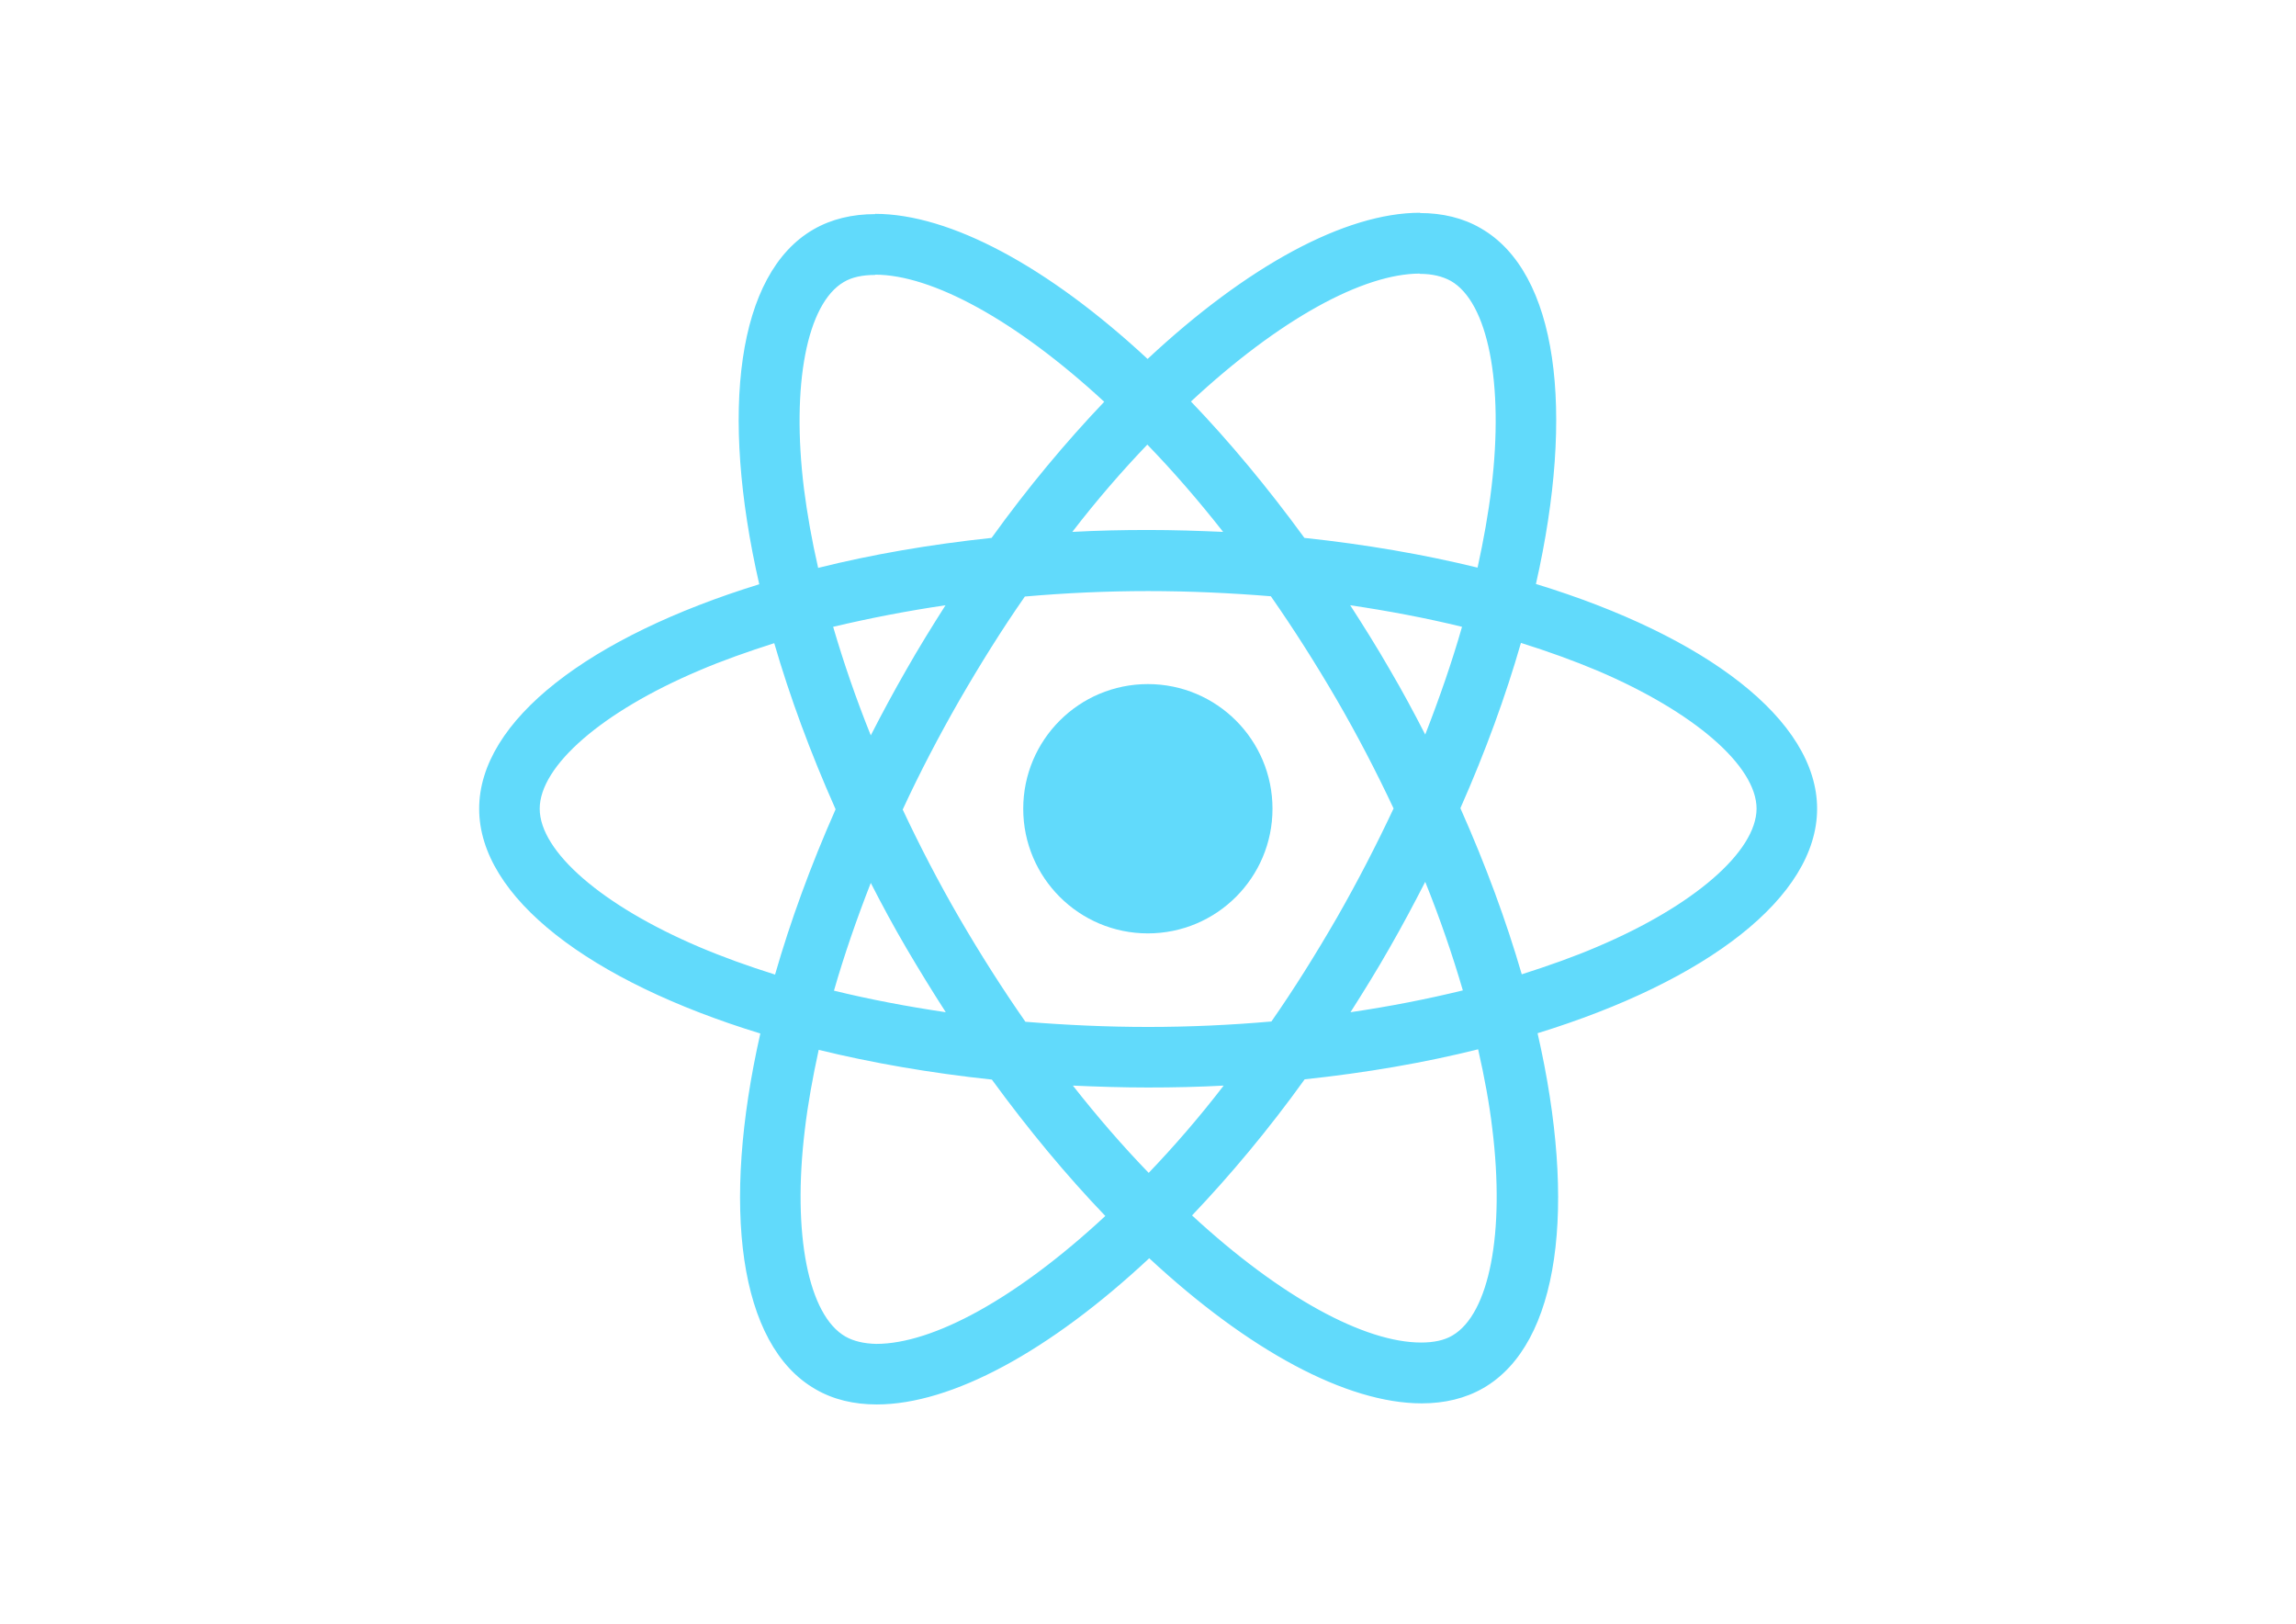
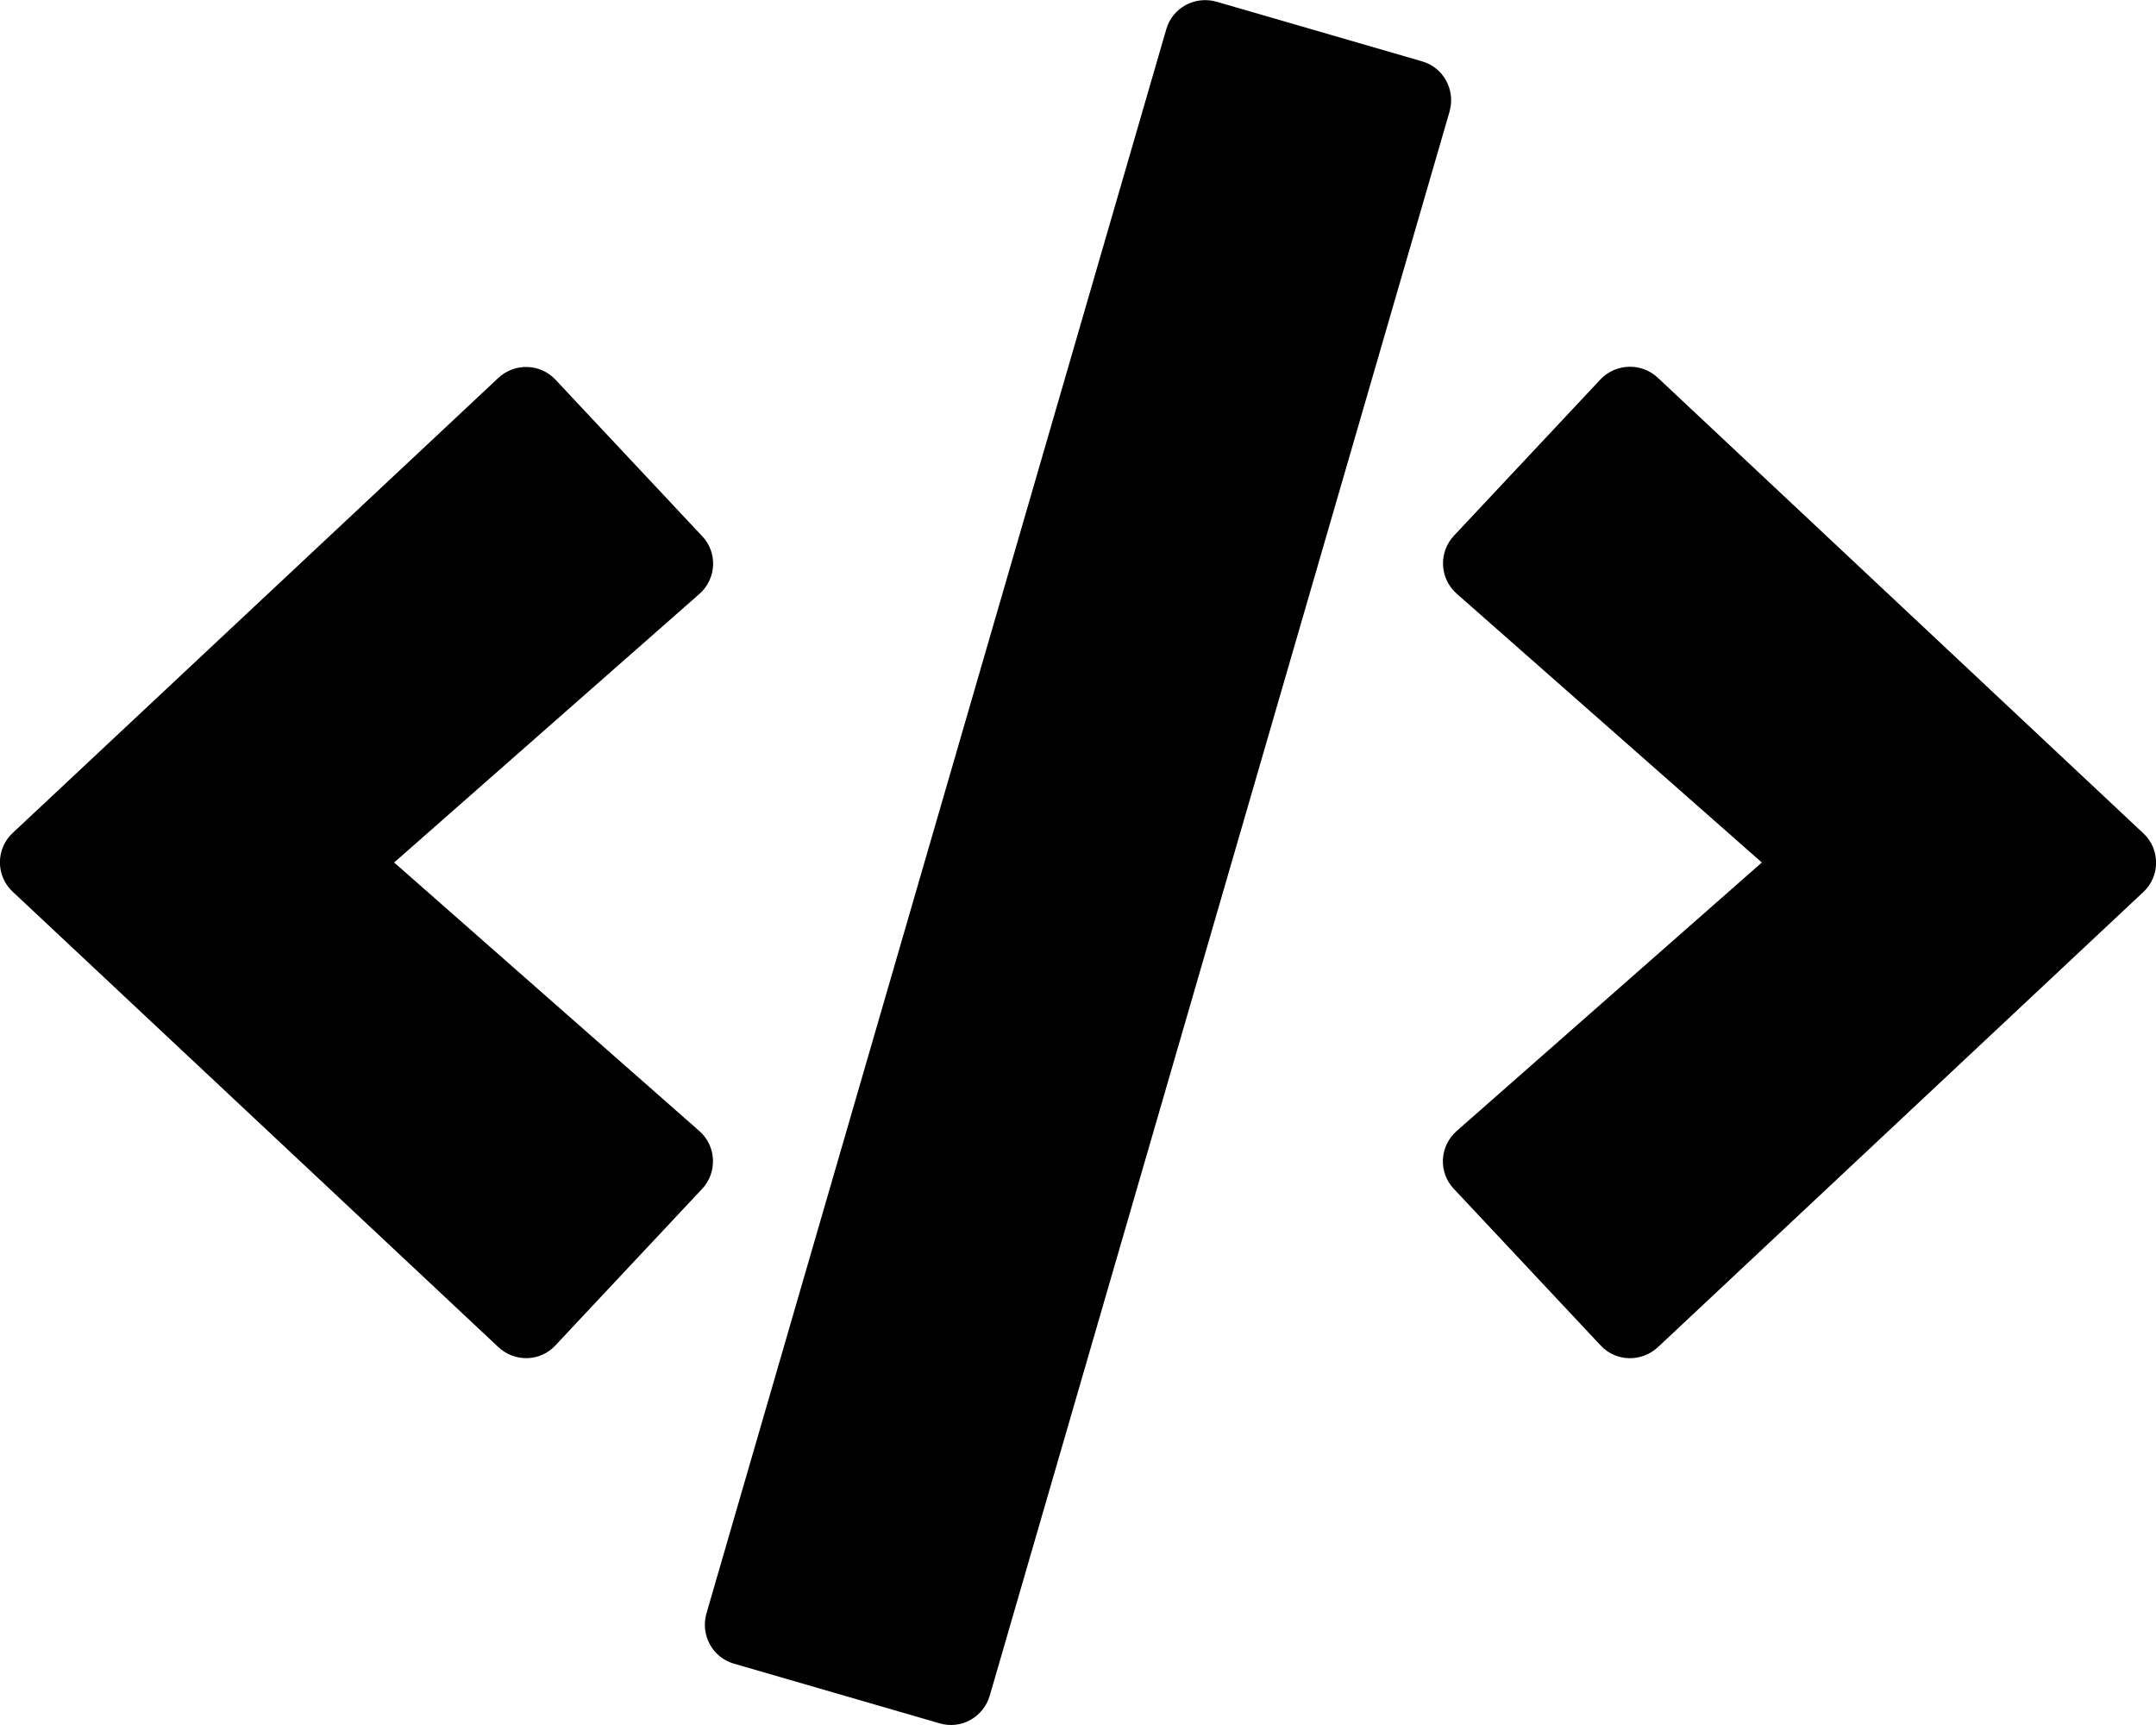
- <svg xmlns="http://www.w3.org/2000/svg" viewBox="0 0 841.9 595.3">
-   <g fill="#61DAFB">
-     <path d="M666.3 296.5c0-32.5-40.7-63.3-103.1-82.4 14.4-63.6 8-114.2-20.2-130.4-6.5-3.8-14.1-5.6-22.4-5.6v22.3c4.6 0 8.3.9 11.4 2.6 13.6 7.8 19.5 37.5 14.9 75.7-1.1 9.4-2.9 19.3-5.1 29.4-19.6-4.8-41-8.5-63.5-10.9-13.5-18.5-27.5-35.3-41.6-50 32.6-30.3 63.2-46.9 84-46.9V78c-27.5 0-63.5 19.6-99.9 53.6-36.4-33.8-72.4-53.2-99.9-53.2v22.3c20.7 0 51.4 16.5 84 46.6-14 14.7-28 31.4-41.3 49.9-22.6 2.4-44 6.1-63.6 11-2.3-10-4-19.7-5.2-29-4.7-38.2 1.1-67.9 14.6-75.8 3-1.8 6.9-2.6 11.5-2.6V78.5c-8.4 0-16 1.8-22.6 5.6-28.1 16.2-34.4 66.7-19.9 130.1-62.2 19.2-102.7 49.9-102.7 82.3 0 32.5 40.7 63.3 103.1 82.4-14.4 63.6-8 114.2 20.2 130.4 6.5 3.8 14.1 5.6 22.5 5.6 27.5 0 63.5-19.6 99.9-53.6 36.4 33.8 72.4 53.2 99.9 53.2 8.4 0 16-1.8 22.6-5.6 28.1-16.2 34.4-66.7 19.9-130.1 62-19.1 102.5-49.9 102.5-82.3zm-130.2-66.7c-3.7 12.9-8.3 26.2-13.5 39.5-4.1-8-8.4-16-13.1-24-4.6-8-9.5-15.8-14.4-23.4 14.2 2.1 27.9 4.7 41 7.9zm-45.8 106.5c-7.8 13.5-15.8 26.3-24.1 38.2-14.9 1.3-30 2-45.2 2-15.1 0-30.2-.7-45-1.9-8.3-11.9-16.4-24.6-24.2-38-7.6-13.1-14.5-26.4-20.8-39.8 6.2-13.4 13.2-26.8 20.7-39.9 7.8-13.5 15.8-26.3 24.1-38.2 14.9-1.3 30-2 45.2-2 15.1 0 30.2.7 45 1.9 8.3 11.9 16.4 24.6 24.2 38 7.6 13.1 14.5 26.4 20.8 39.8-6.3 13.4-13.2 26.8-20.7 39.9zm32.3-13c5.4 13.4 10 26.8 13.8 39.8-13.1 3.2-26.9 5.9-41.2 8 4.9-7.7 9.8-15.6 14.4-23.7 4.6-8 8.9-16.1 13-24.1zM421.2 430c-9.3-9.6-18.6-20.3-27.8-32 9 .4 18.2.7 27.5.7 9.4 0 18.7-.2 27.8-.7-9 11.7-18.3 22.4-27.5 32zm-74.4-58.9c-14.2-2.1-27.9-4.7-41-7.9 3.7-12.9 8.3-26.2 13.5-39.5 4.1 8 8.4 16 13.1 24 4.7 8 9.5 15.8 14.4 23.4zM420.7 163c9.3 9.6 18.6 20.3 27.8 32-9-.4-18.2-.7-27.5-.7-9.4 0-18.7.2-27.8.7 9-11.7 18.3-22.4 27.5-32zm-74 58.9c-4.9 7.7-9.8 15.6-14.4 23.7-4.6 8-8.9 16-13 24-5.4-13.4-10-26.8-13.8-39.8 13.1-3.1 26.9-5.8 41.2-7.9zm-90.5 125.2c-35.4-15.1-58.3-34.9-58.3-50.6 0-15.7 22.9-35.6 58.3-50.6 8.6-3.7 18-7 27.7-10.1 5.7 19.6 13.2 40 22.5 60.9-9.2 20.8-16.6 41.1-22.2 60.6-9.9-3.1-19.3-6.5-28-10.2zM310 490c-13.6-7.8-19.5-37.5-14.9-75.7 1.1-9.4 2.9-19.3 5.1-29.4 19.6 4.8 41 8.5 63.5 10.9 13.5 18.5 27.5 35.3 41.6 50-32.6 30.3-63.2 46.9-84 46.9-4.5-.1-8.3-1-11.3-2.7zm237.2-76.2c4.7 38.2-1.1 67.9-14.6 75.8-3 1.8-6.9 2.6-11.5 2.6-20.7 0-51.4-16.5-84-46.6 14-14.7 28-31.4 41.3-49.9 22.6-2.4 44-6.1 63.6-11 2.3 10.1 4.1 19.8 5.2 29.1zm38.5-66.7c-8.6 3.7-18 7-27.7 10.1-5.7-19.6-13.2-40-22.5-60.9 9.2-20.8 16.6-41.1 22.2-60.6 9.9 3.1 19.3 6.5 28.1 10.2 35.4 15.1 58.3 34.9 58.3 50.6-.1 15.7-23 35.6-58.4 50.6zM320.8 78.4z" />
-     <circle cx="420.9" cy="296.5" r="45.7" />
-     <path d="M520.5 78.1z" />
-   </g>
+ <svg xmlns="http://www.w3.org/2000/svg" aria-hidden="true" focusable="false" data-prefix="fas" data-icon="code" class="svg-inline--fa fa-code fa-w-20" role="img" viewBox="0 0 640 512">
+   <path fill="currentColor" d="M278.9 511.5l-61-17.7c-6.4-1.8-10-8.5-8.2-14.9L346.2 8.7c1.8-6.4 8.5-10 14.9-8.2l61 17.7c6.4 1.8 10 8.5 8.2 14.9L293.8 503.3c-1.9 6.4-8.5 10.1-14.9 8.2zm-114-112.2l43.5-46.4c4.6-4.9 4.3-12.7-.8-17.2L117 256l90.6-79.7c5.1-4.5 5.5-12.3.8-17.2l-43.5-46.4c-4.5-4.8-12.1-5.1-17-.5L3.8 247.2c-5.1 4.7-5.1 12.8 0 17.5l144.1 135.1c4.9 4.6 12.5 4.4 17-.5zm327.2.6l144.1-135.1c5.1-4.7 5.1-12.8 0-17.5L492.1 112.1c-4.8-4.5-12.4-4.3-17 .5L431.6 159c-4.6 4.9-4.3 12.7.8 17.2L523 256l-90.6 79.7c-5.1 4.5-5.5 12.3-.8 17.2l43.5 46.4c4.5 4.9 12.1 5.1 17 .6z" />
</svg>
